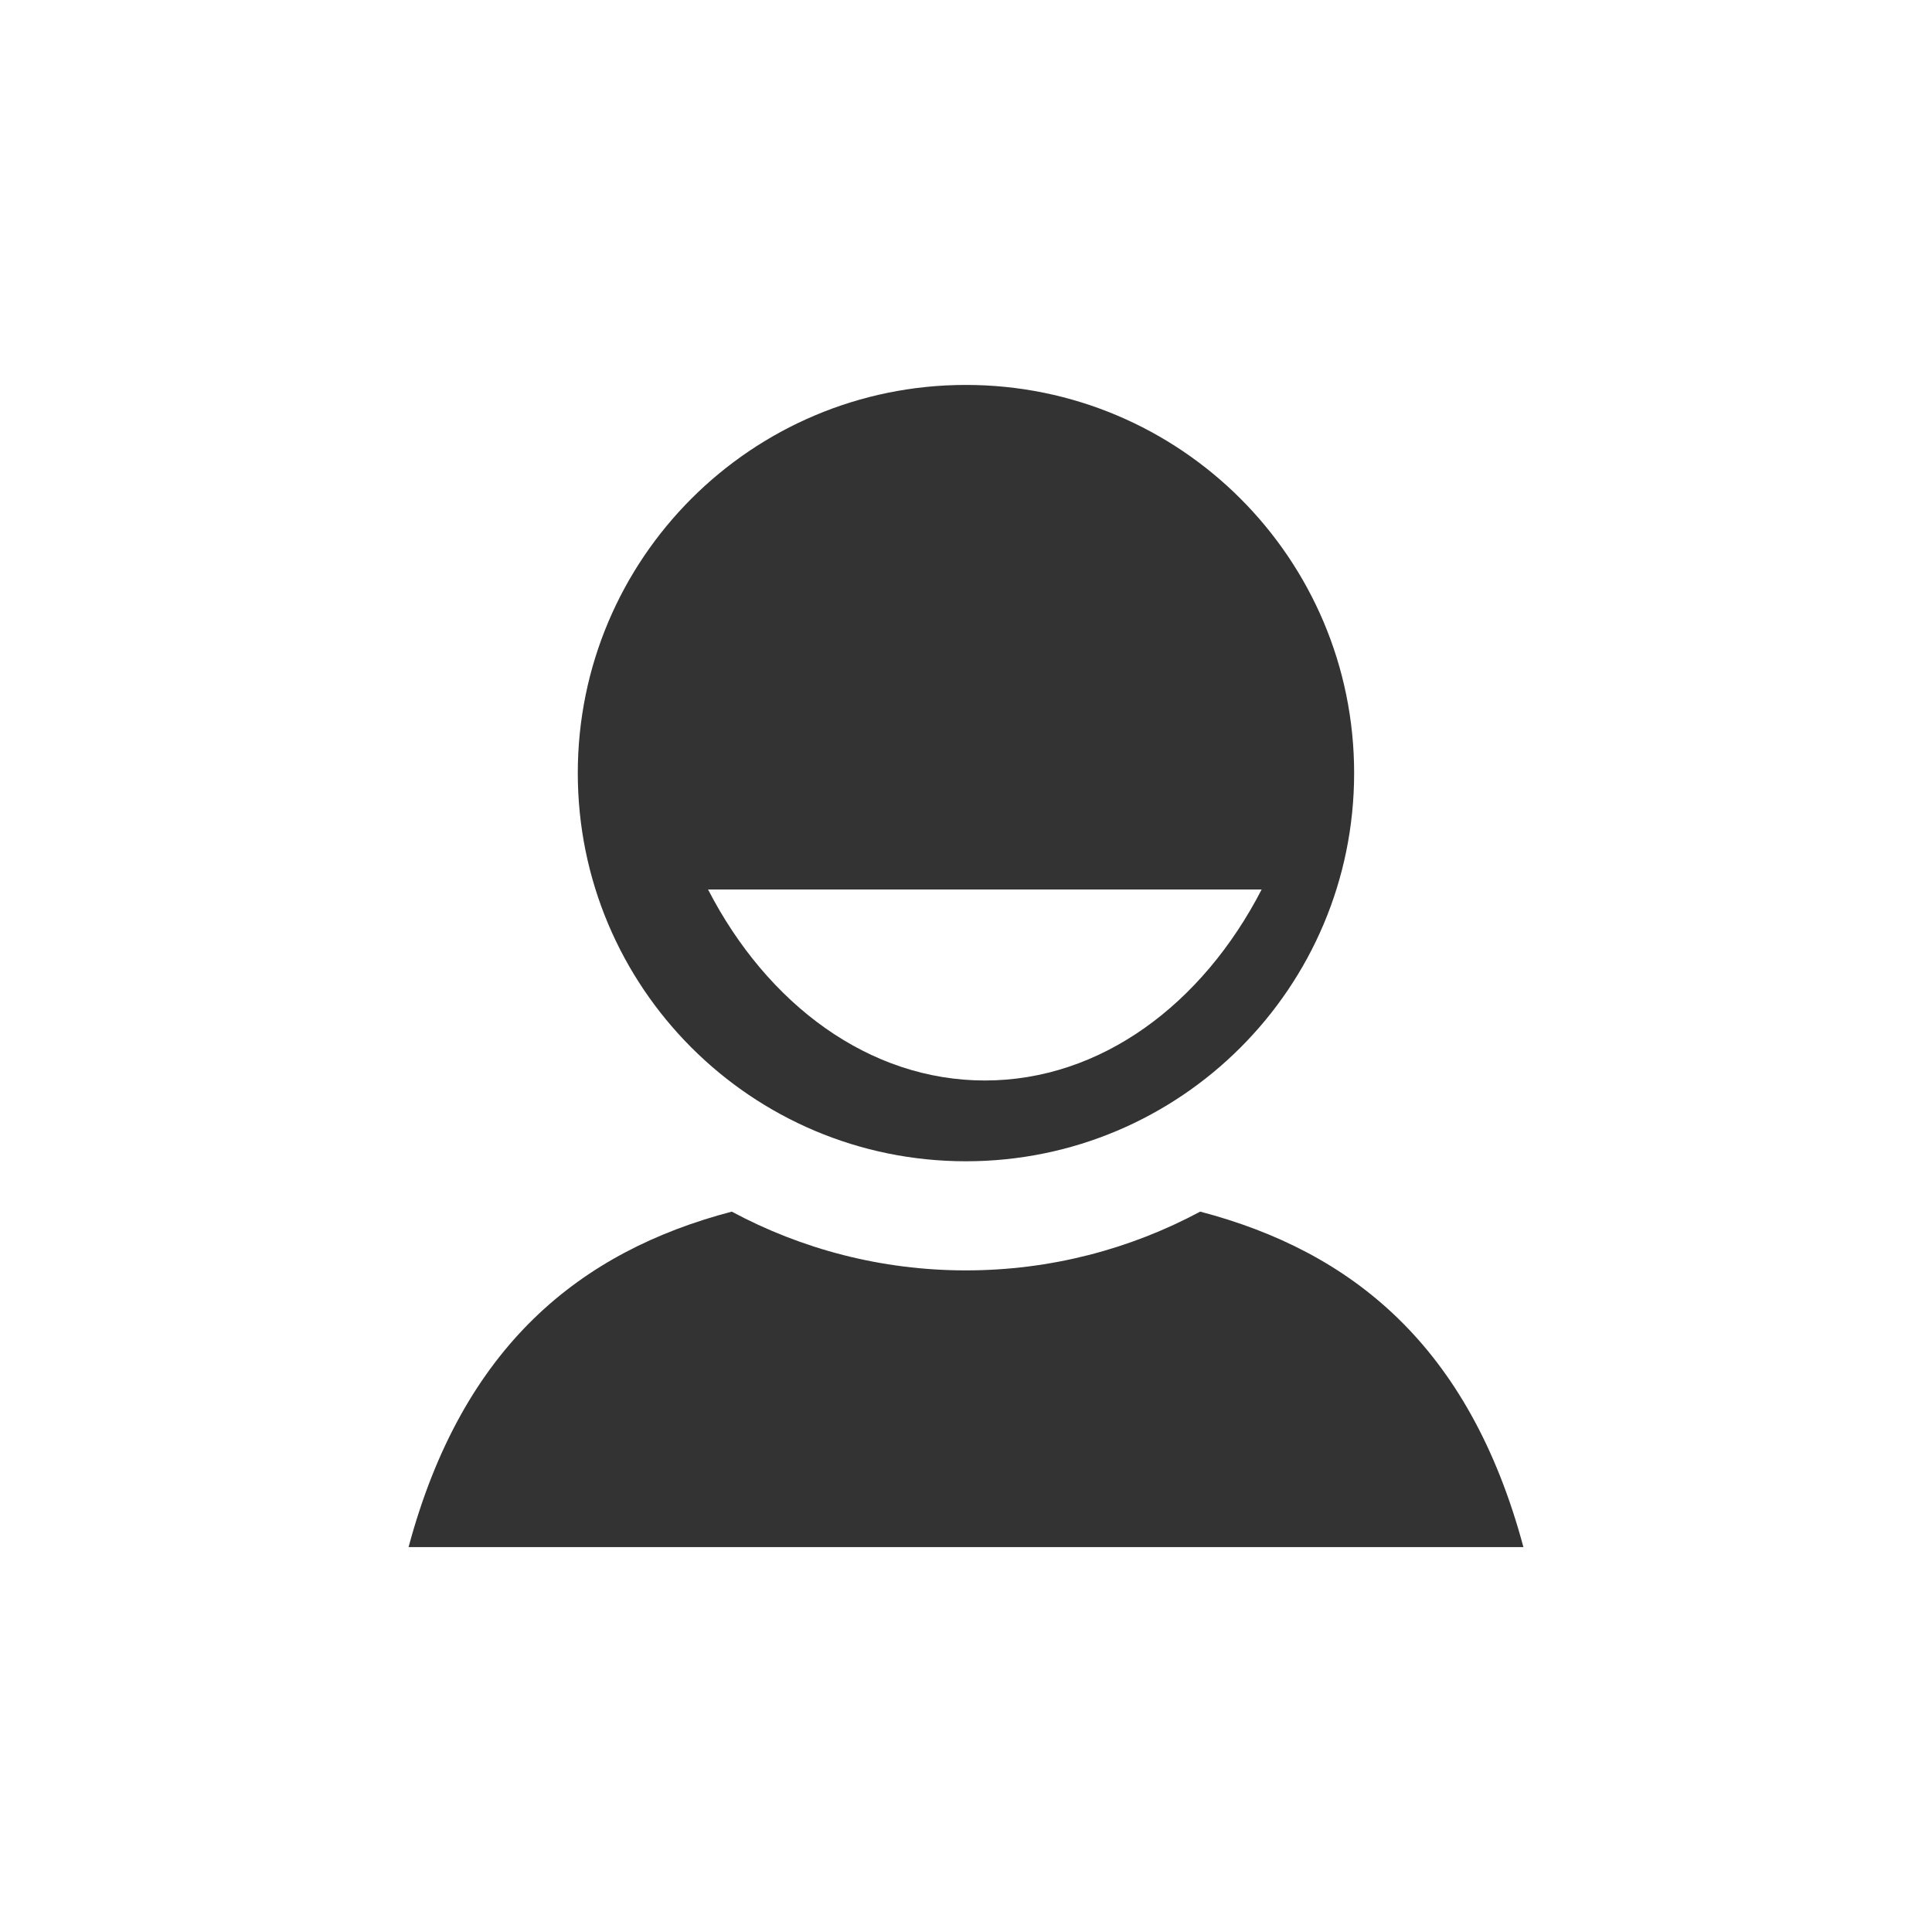
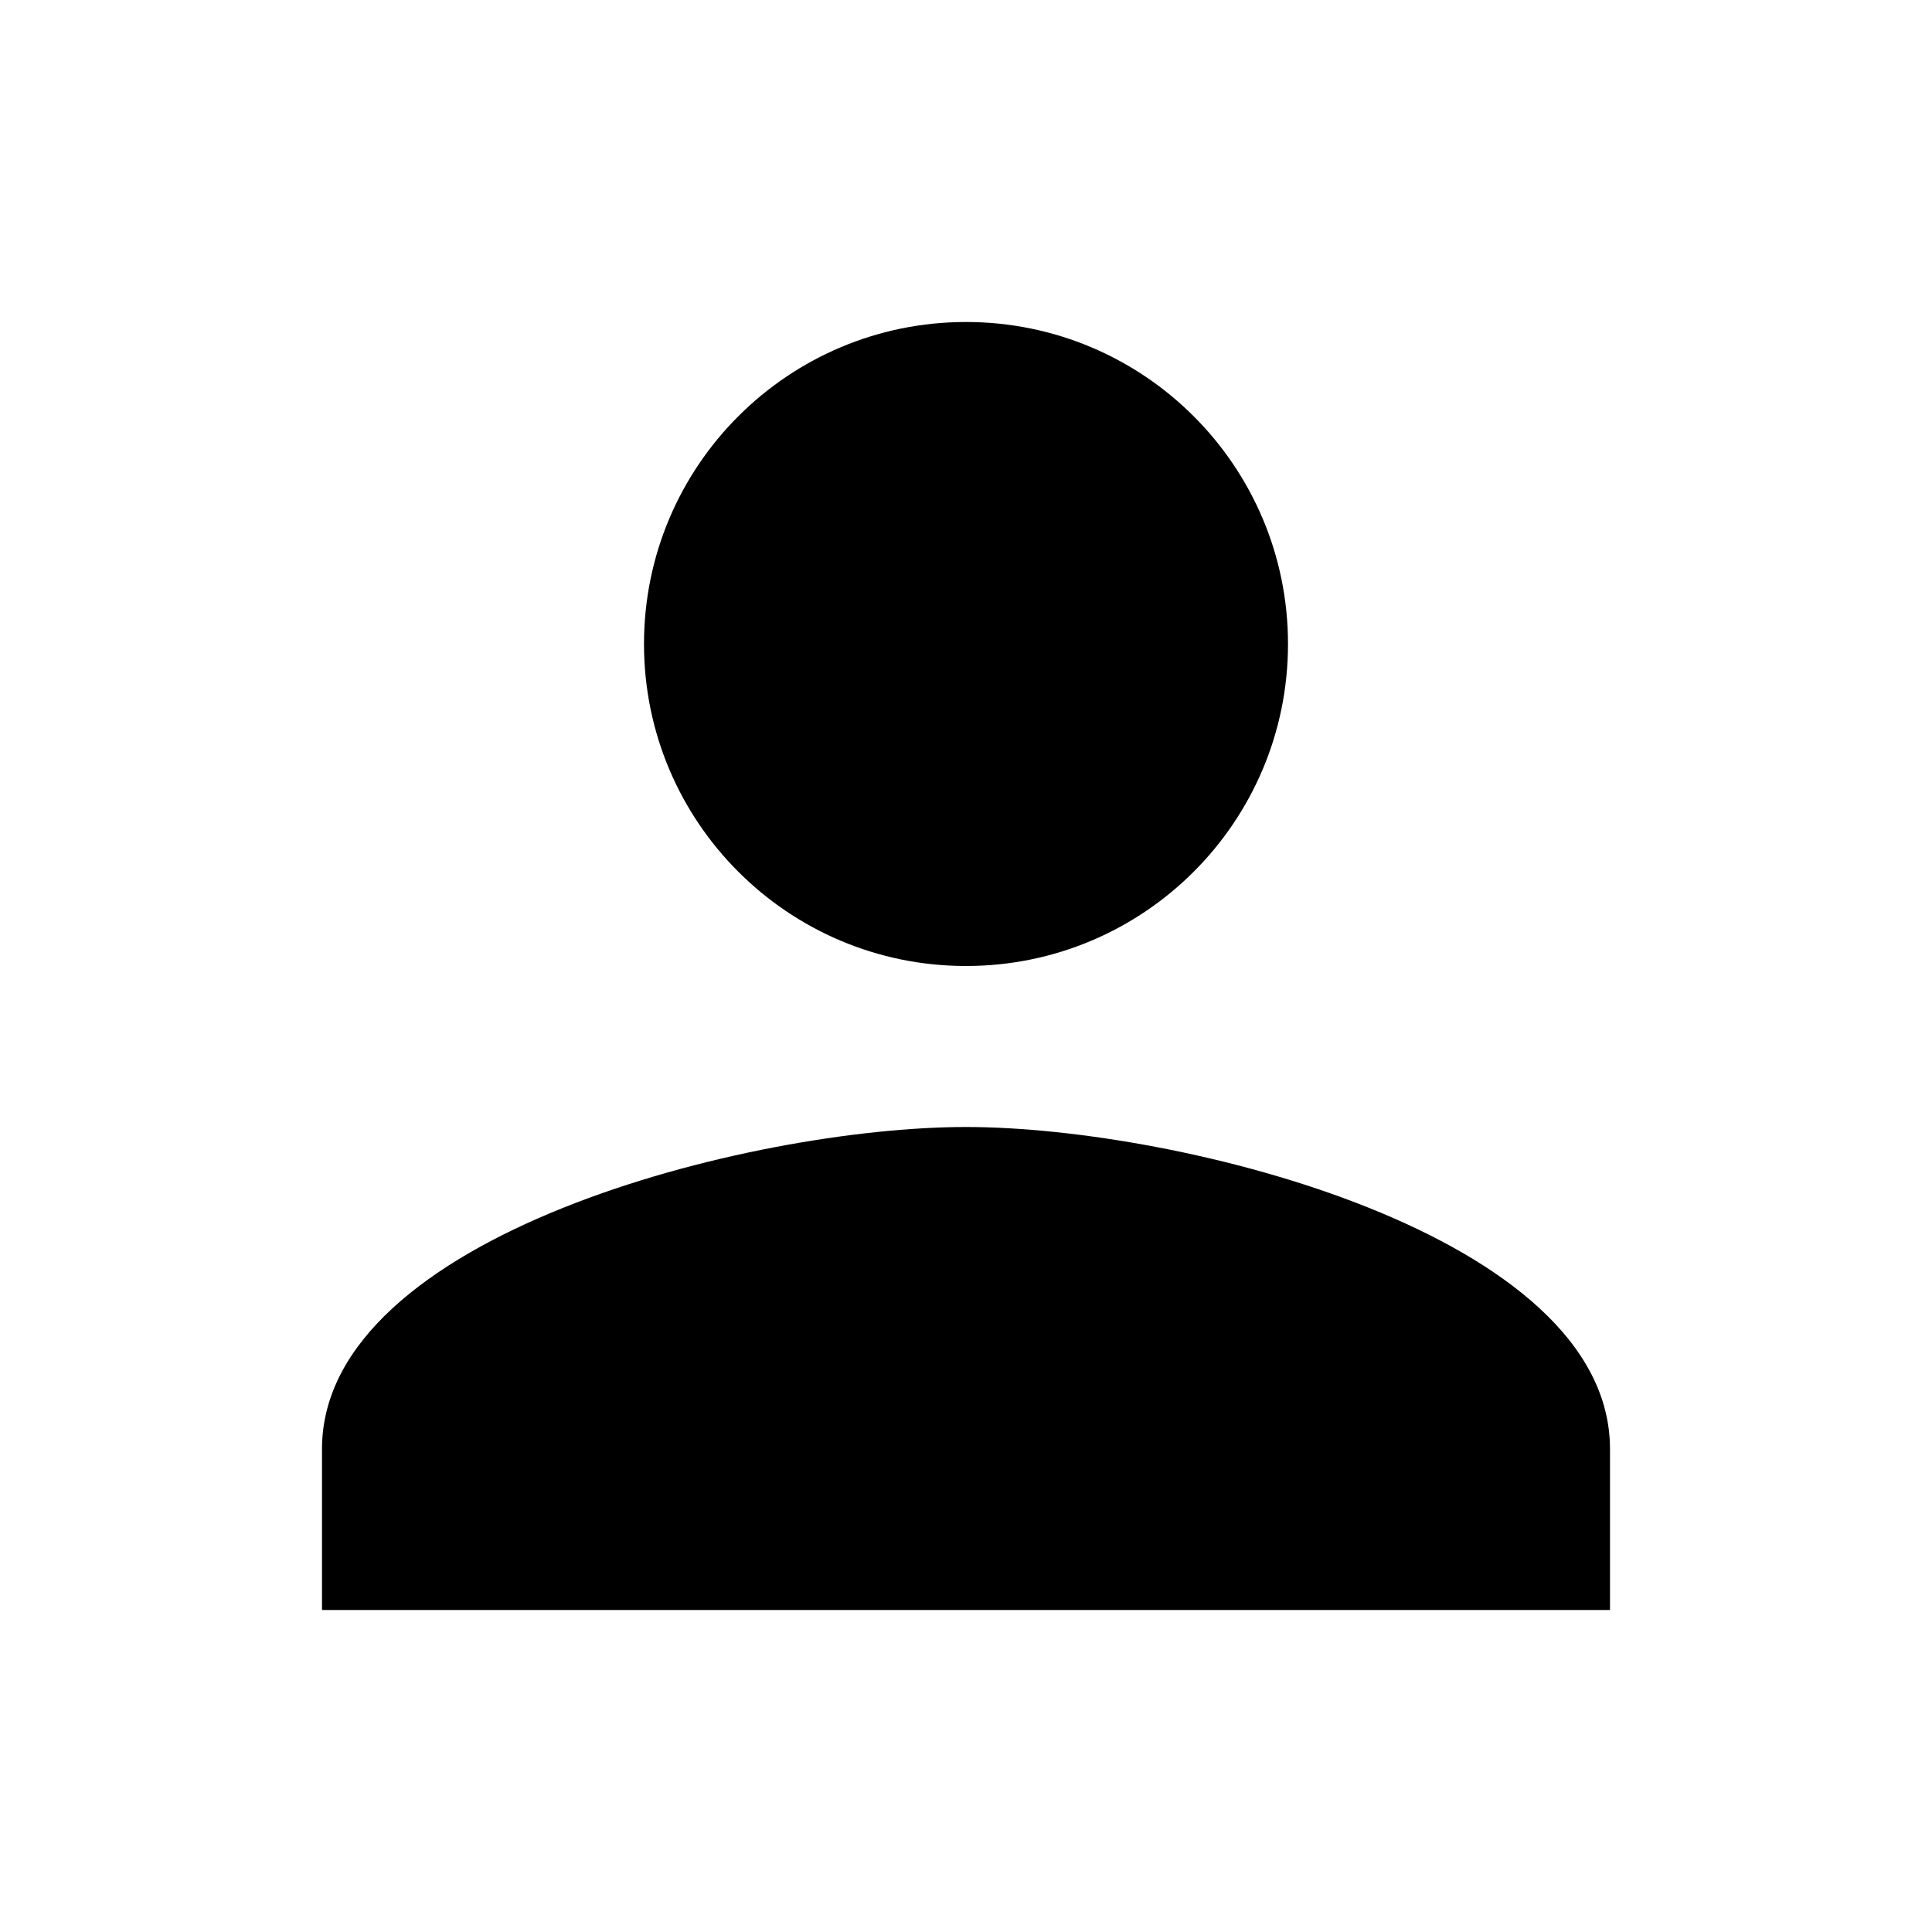
- <svg xmlns="http://www.w3.org/2000/svg" version="1.0" x="0px" y="0px" width="96px" height="96px" viewBox="0 0 96 96" enable-background="new 0 0 96 96" xml:space="preserve">
-   <g id="_x36__social_person">
-     <g display="inline">
-       <path fill="#333333" d="M47.996,19.127c-10.653,0-19.286,8.634-19.286,19.287c0,10.656,8.633,19.289,19.286,19.289    c10.656,0,19.29-8.633,19.29-19.289C67.286,27.761,58.652,19.127,47.996,19.127z M48.937,53.689    c-5.749,0-10.807-3.775-13.754-9.49H62.69C59.743,49.914,54.688,53.689,48.937,53.689z" />
-       <path fill="#333333" d="M59.637,60.205c-3.469,1.859-7.433,2.92-11.641,2.92c-4.204,0-8.166-1.059-11.636-2.92    c-7.493,1.969-13.367,6.635-16.058,16.668h55.395C73.006,66.838,67.135,62.172,59.637,60.205z" />
-     </g>
-   </g>
+ <svg xmlns="http://www.w3.org/2000/svg" width="24" height="24" viewBox="0 0 24 24">
+   <path d="M12 12c2.21 0 4-1.79 4-4s-1.79-4-4-4-4 1.79-4 4 1.79 4 4 4zm0 2c-2.67 0-8 1.34-8 4v2h16v-2c0-2.66-5.33-4-8-4z" />
+   <path d="M0 0h24v24h-24z" fill="none" />
</svg>
